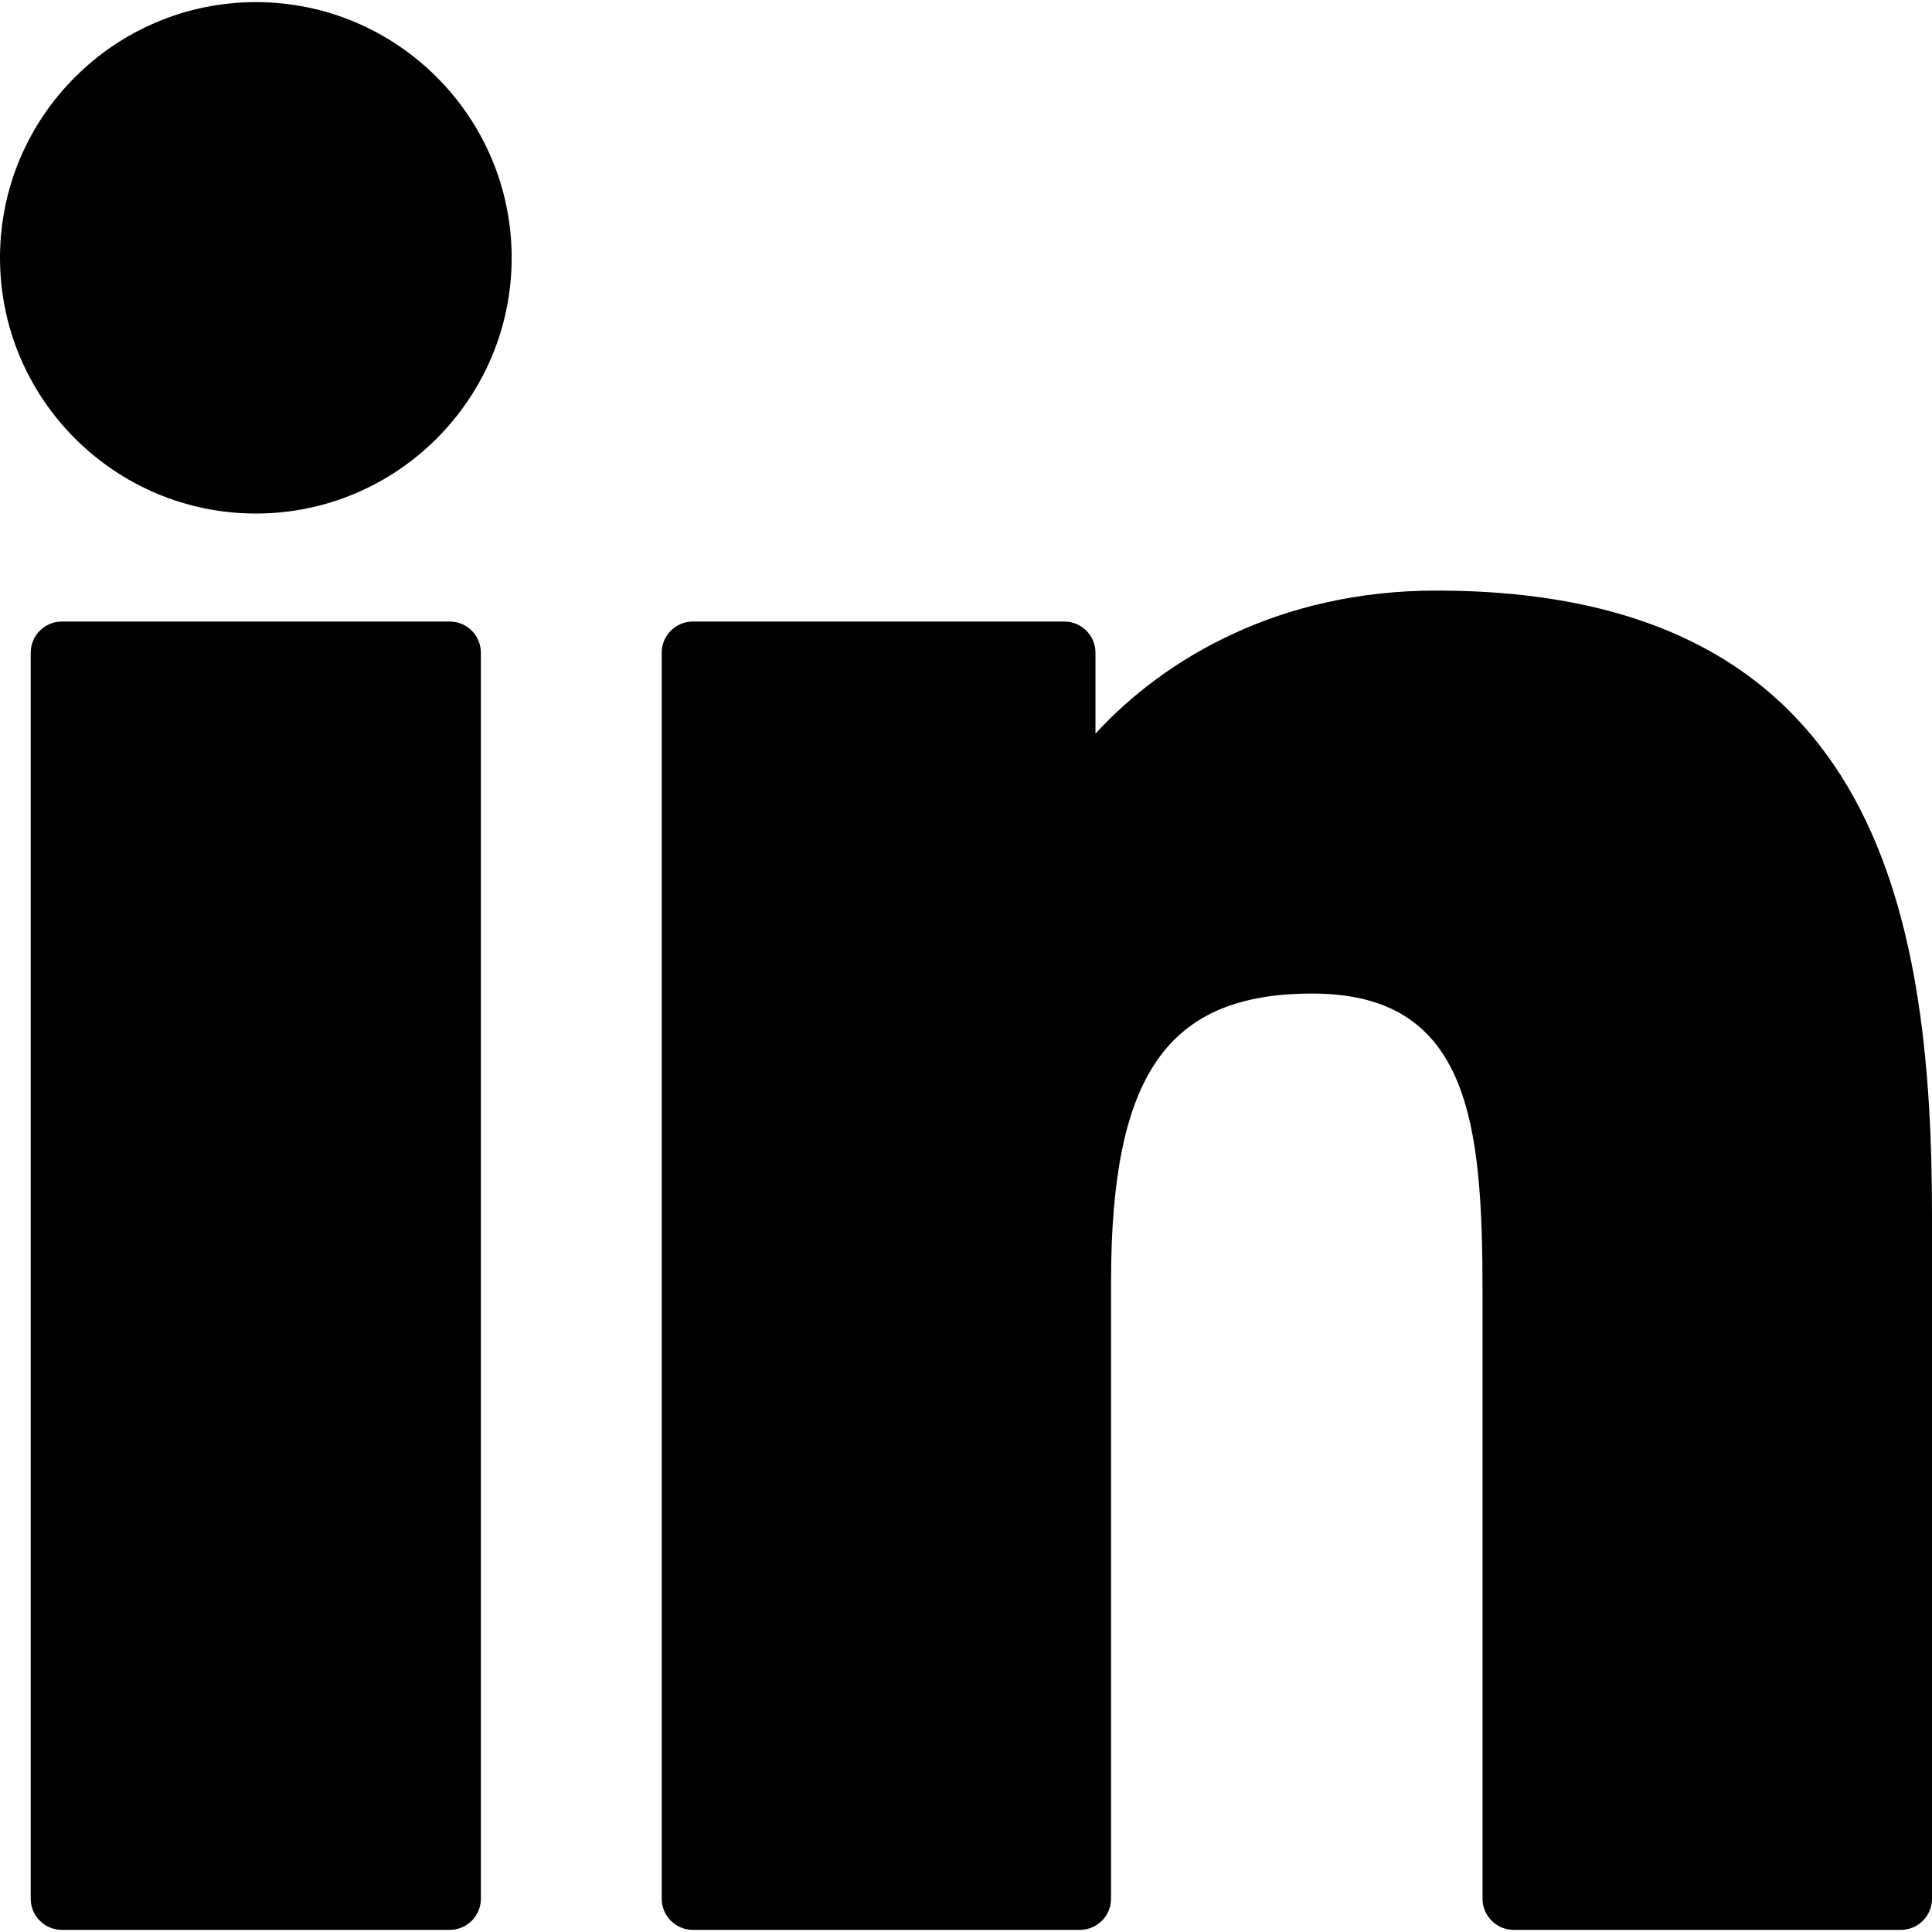
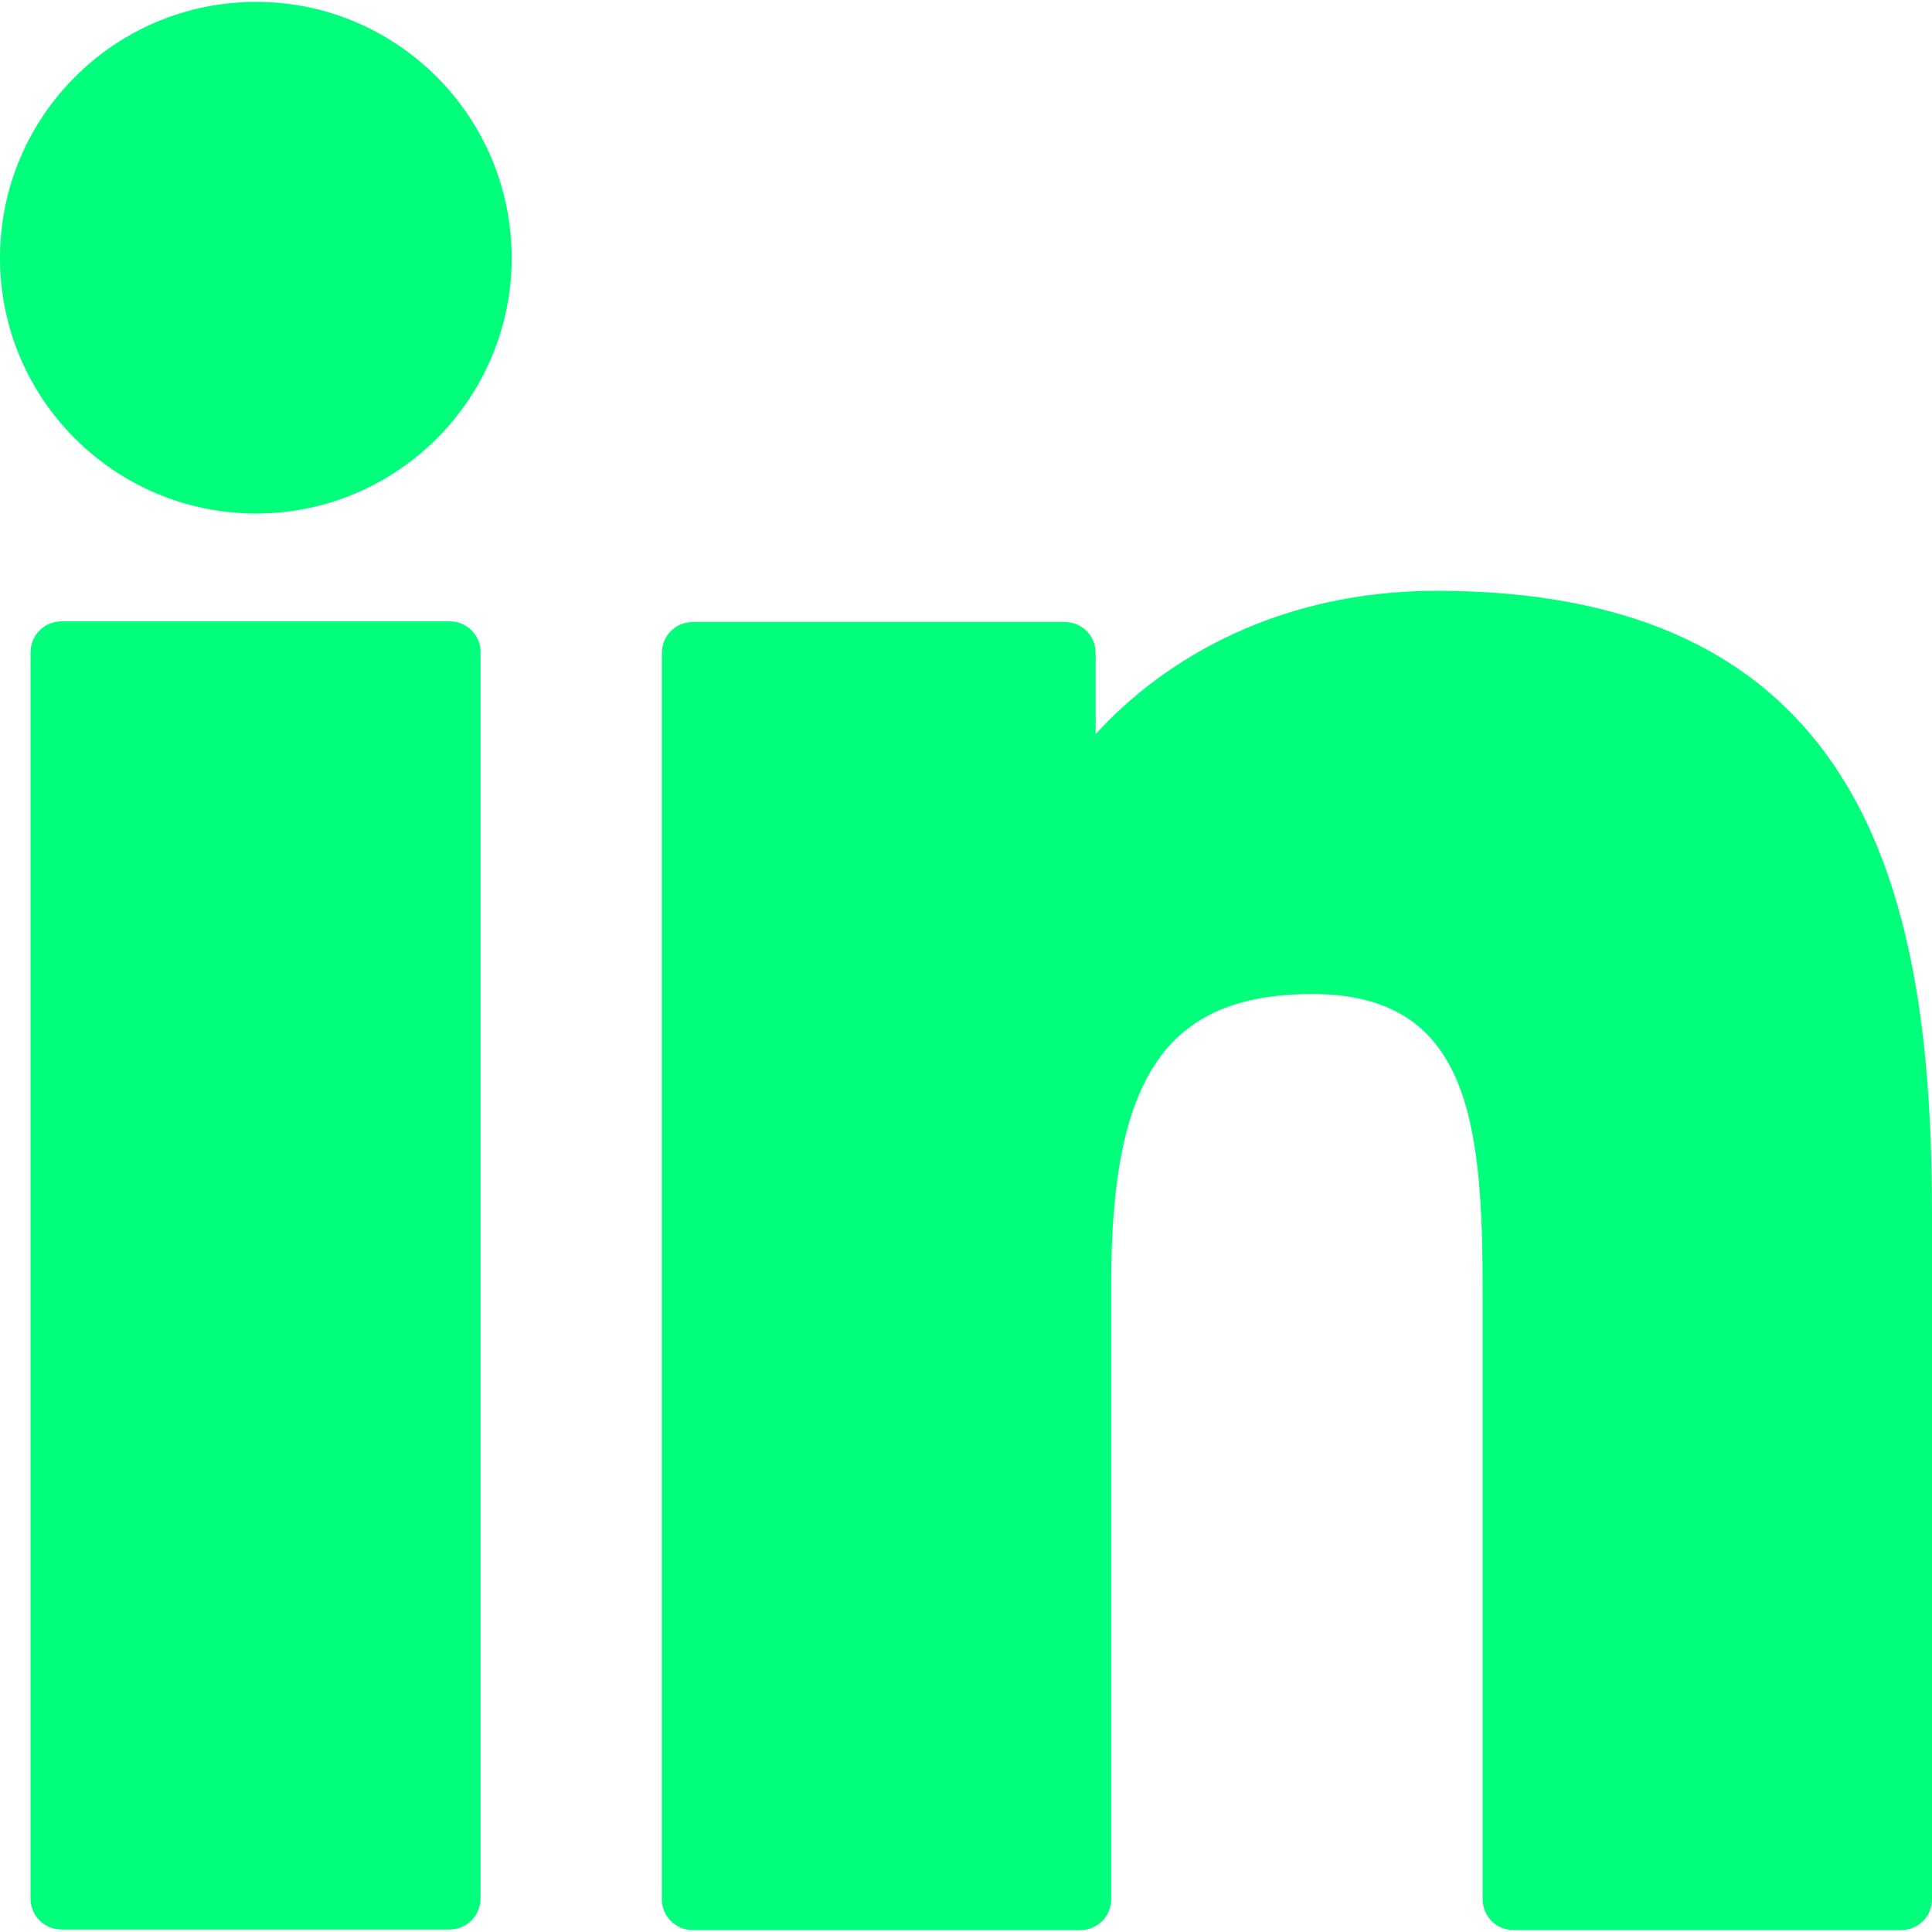
<svg xmlns="http://www.w3.org/2000/svg" version="1.1" id="Layer_1" x="0px" y="0px" viewBox="0 0 310 310" style="enable-background:new 0 0 310 310;" xml:space="preserve">
+   <style type="text/css">
+ 	.st0{fill:#00FF7B;}
+ </style>
  <g id="XMLID_801_">
-     <path id="XMLID_802_" d="M72.16,99.73H9.927c-2.762,0-5,2.239-5,5v199.928c0,2.762,2.238,5,5,5H72.16c2.762,0,5-2.238,5-5V104.73   C77.16,101.969,74.922,99.73,72.16,99.73z" />
-     <path id="XMLID_803_" d="M41.066,0.341C18.422,0.341,0,18.743,0,41.362C0,63.991,18.422,82.4,41.066,82.4   c22.626,0,41.033-18.41,41.033-41.038C82.1,18.743,63.692,0.341,41.066,0.341z" />
-     <path id="XMLID_804_" d="M230.454,94.761c-24.995,0-43.472,10.745-54.679,22.954V104.73c0-2.761-2.238-5-5-5h-59.599   c-2.762,0-5,2.239-5,5v199.928c0,2.762,2.238,5,5,5h62.097c2.762,0,5-2.238,5-5v-98.918c0-33.333,9.054-46.319,32.29-46.319   c25.306,0,27.317,20.818,27.317,48.034v97.204c0,2.762,2.238,5,5,5H305c2.762,0,5-2.238,5-5V194.995   C310,145.43,300.549,94.761,230.454,94.761z" />
+     <path id="XMLID_802_" class="st0" d="M72.2,99.7H9.9c-2.8,0-5,2.2-5,5v199.9c0,2.8,2.2,5,5,5h62.2c2.8,0,5-2.2,5-5V104.7   C77.2,102,74.9,99.7,72.2,99.7z" />
+     <path id="XMLID_803_" class="st0" d="M41.1,0.3C18.4,0.3,0,18.7,0,41.4c0,22.6,18.4,41,41.1,41c22.6,0,41-18.4,41-41   C82.1,18.7,63.7,0.3,41.1,0.3z" />
+     <path id="XMLID_804_" class="st0" d="M230.5,94.8c-25,0-43.5,10.7-54.7,23v-13c0-2.8-2.2-5-5-5h-59.6c-2.8,0-5,2.2-5,5v199.9   c0,2.8,2.2,5,5,5h62.1c2.8,0,5-2.2,5-5v-98.9c0-33.3,9.1-46.3,32.3-46.3c25.3,0,27.3,20.8,27.3,48v97.2c0,2.8,2.2,5,5,5H305   c2.8,0,5-2.2,5-5V195C310,145.4,300.5,94.8,230.5,94.8z" />
  </g>
</svg>
